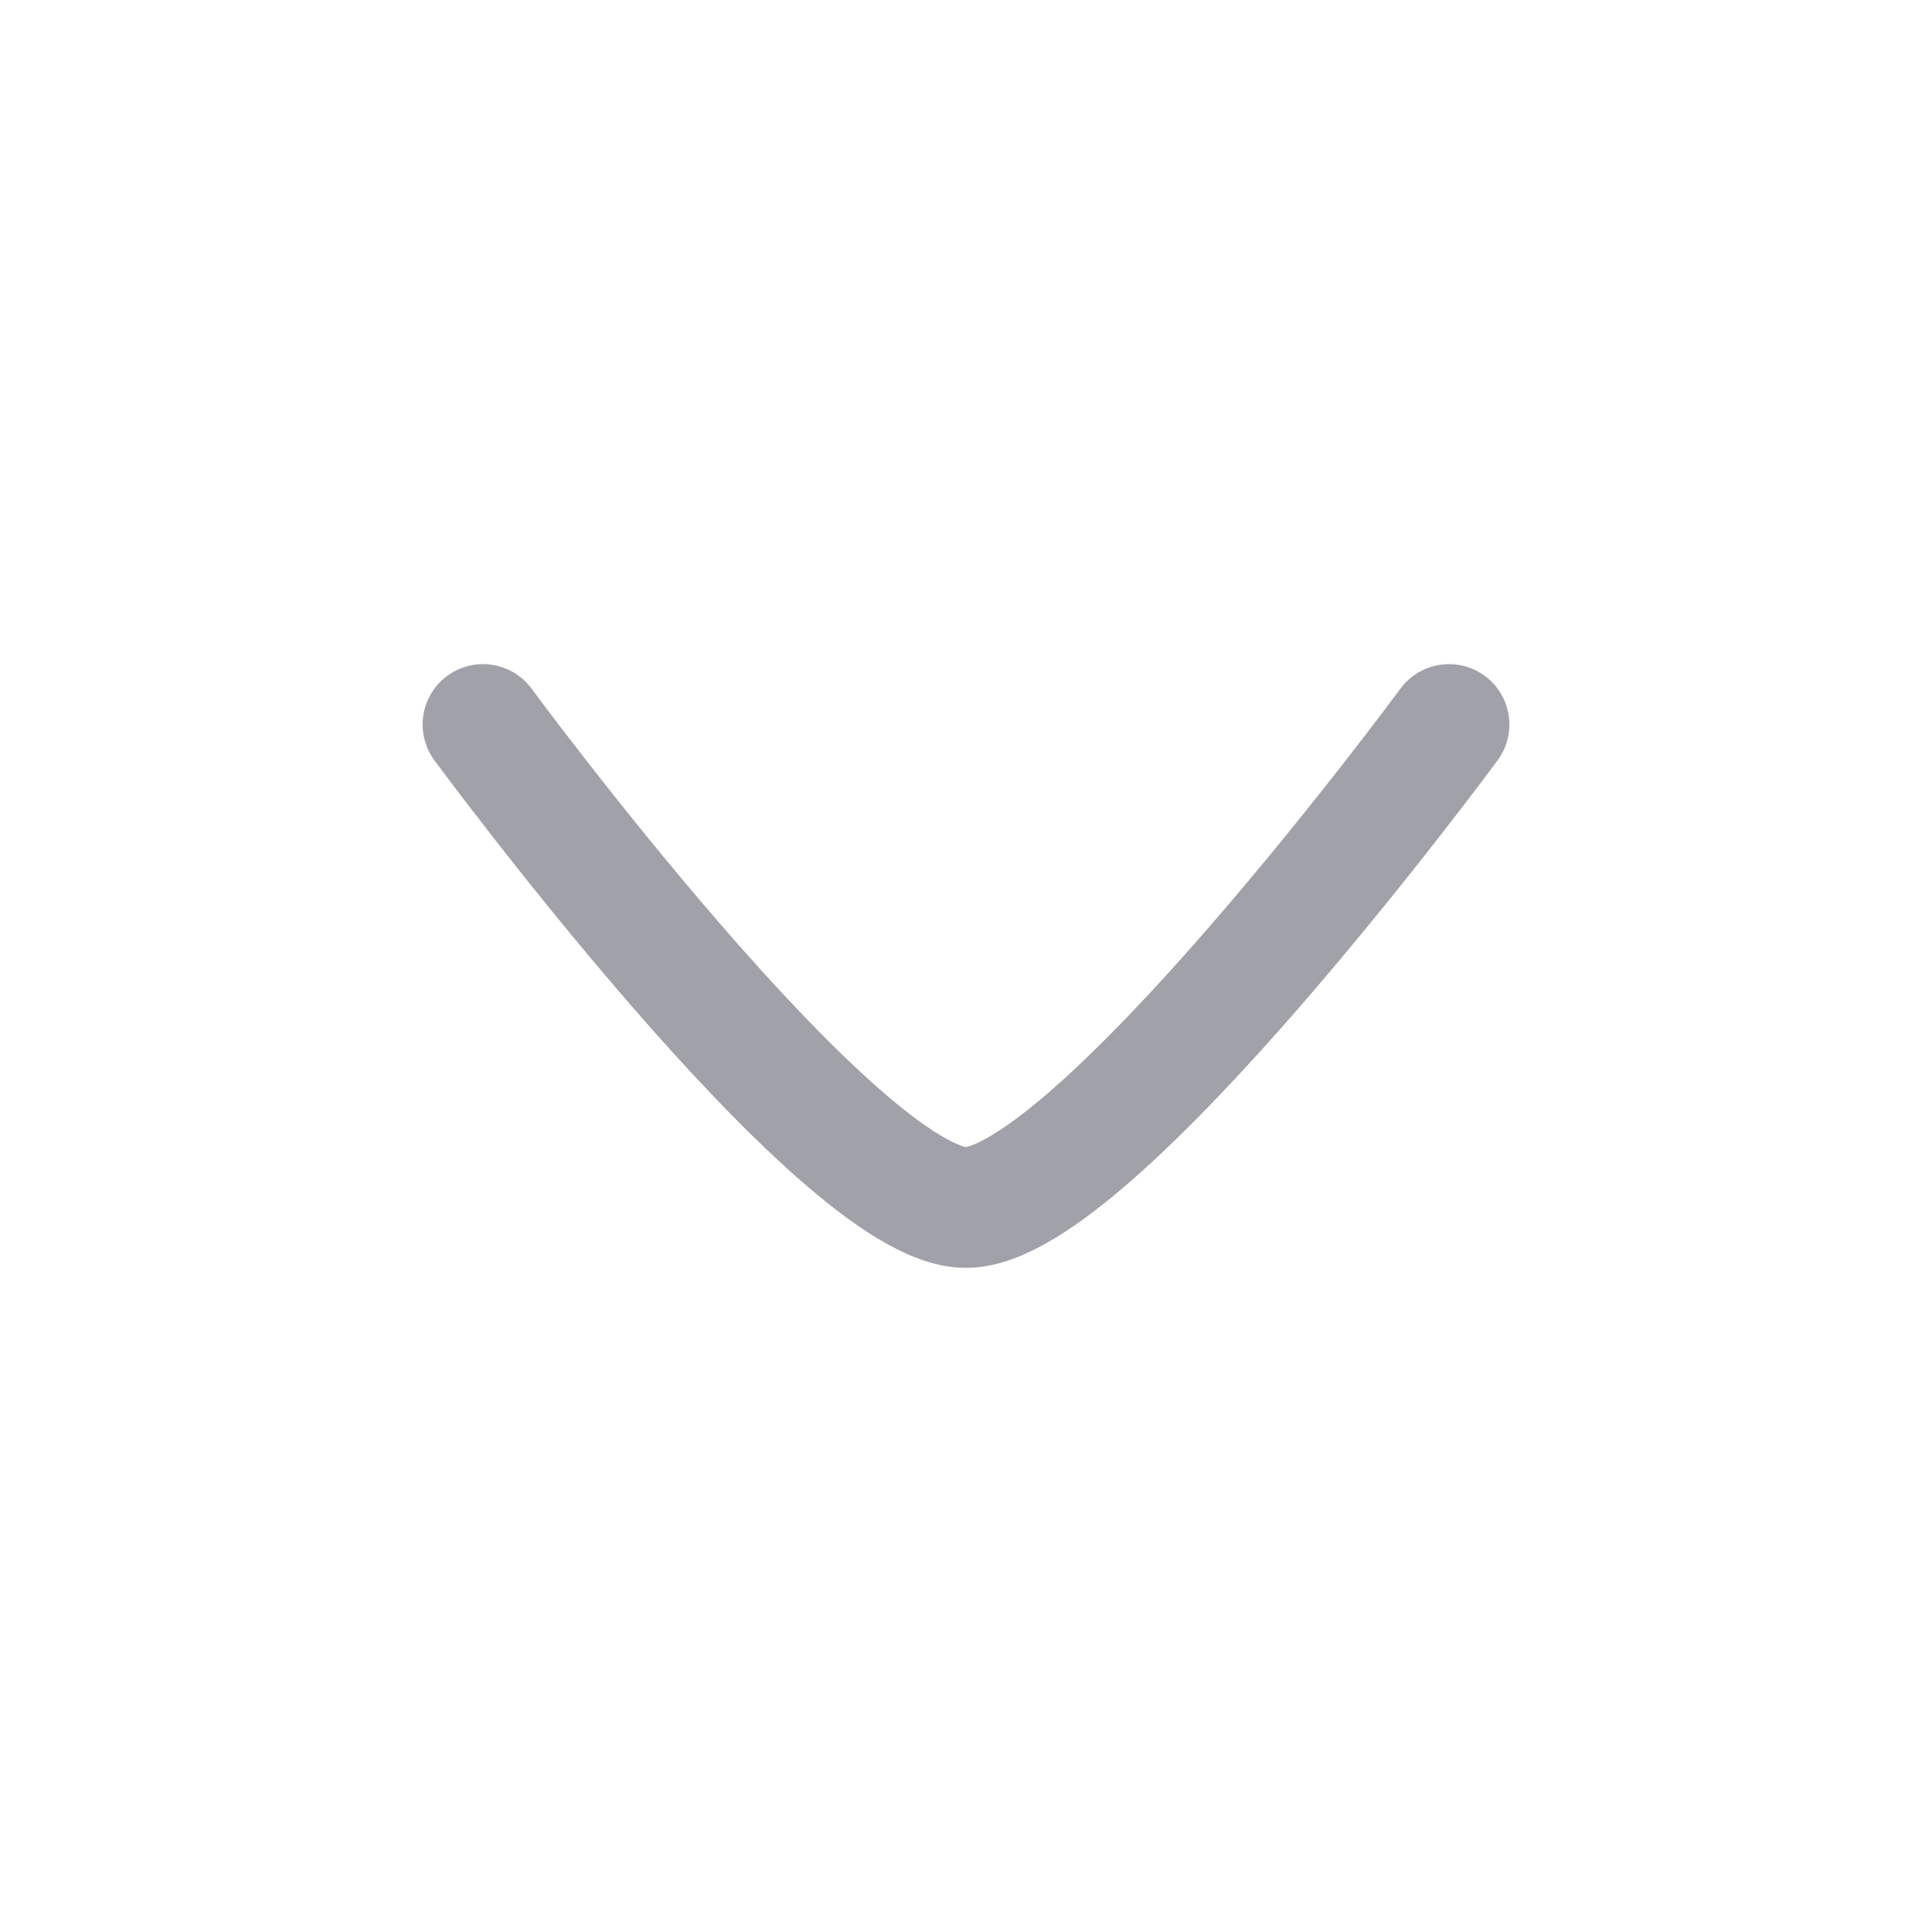
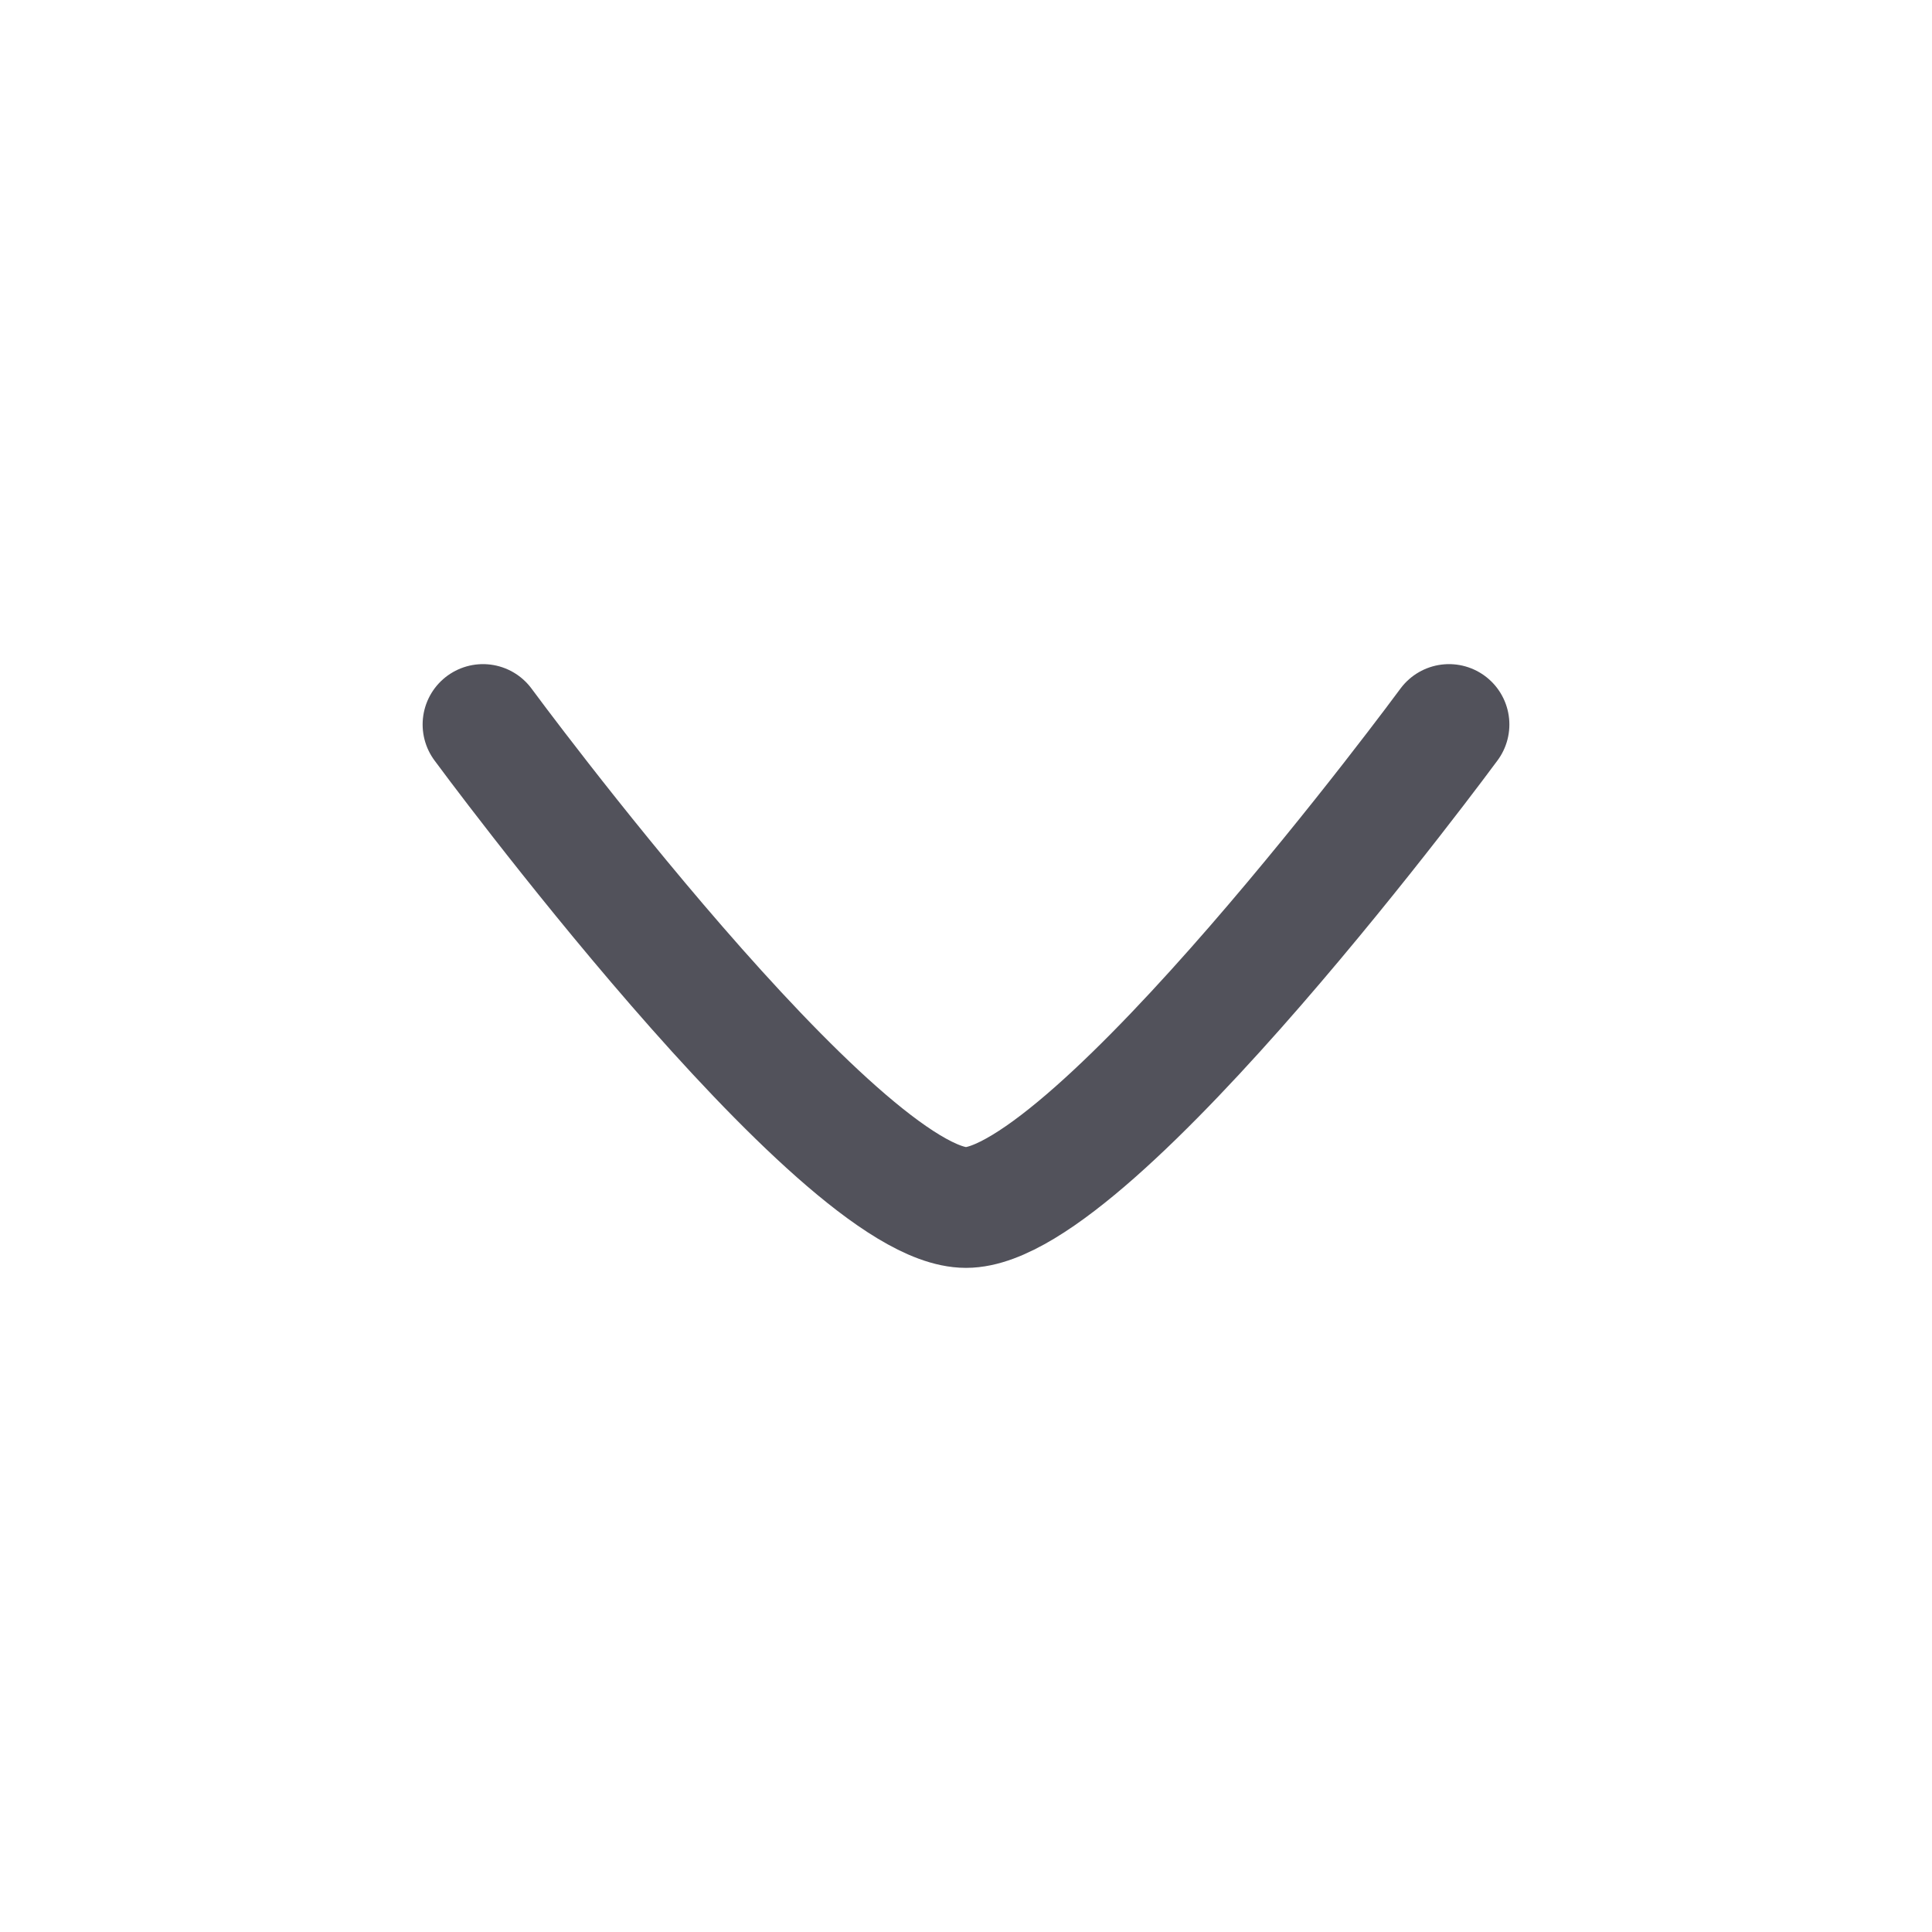
<svg xmlns="http://www.w3.org/2000/svg" width="24" height="24" viewBox="0 0 24 24" fill="none" role="img">
-   <path d="M18 9C18 9 13.581 15 12 15C10.419 15 6 9 6 9" stroke="#a1a1aa" stroke-width="1.5" stroke-linecap="round" stroke-linejoin="round" />
+   <path d="M18 9C18 9 13.581 15 12 15C10.419 15 6 9 6 9" stroke="#52525b" stroke-width="1.5" stroke-linecap="round" stroke-linejoin="round" />
</svg>
